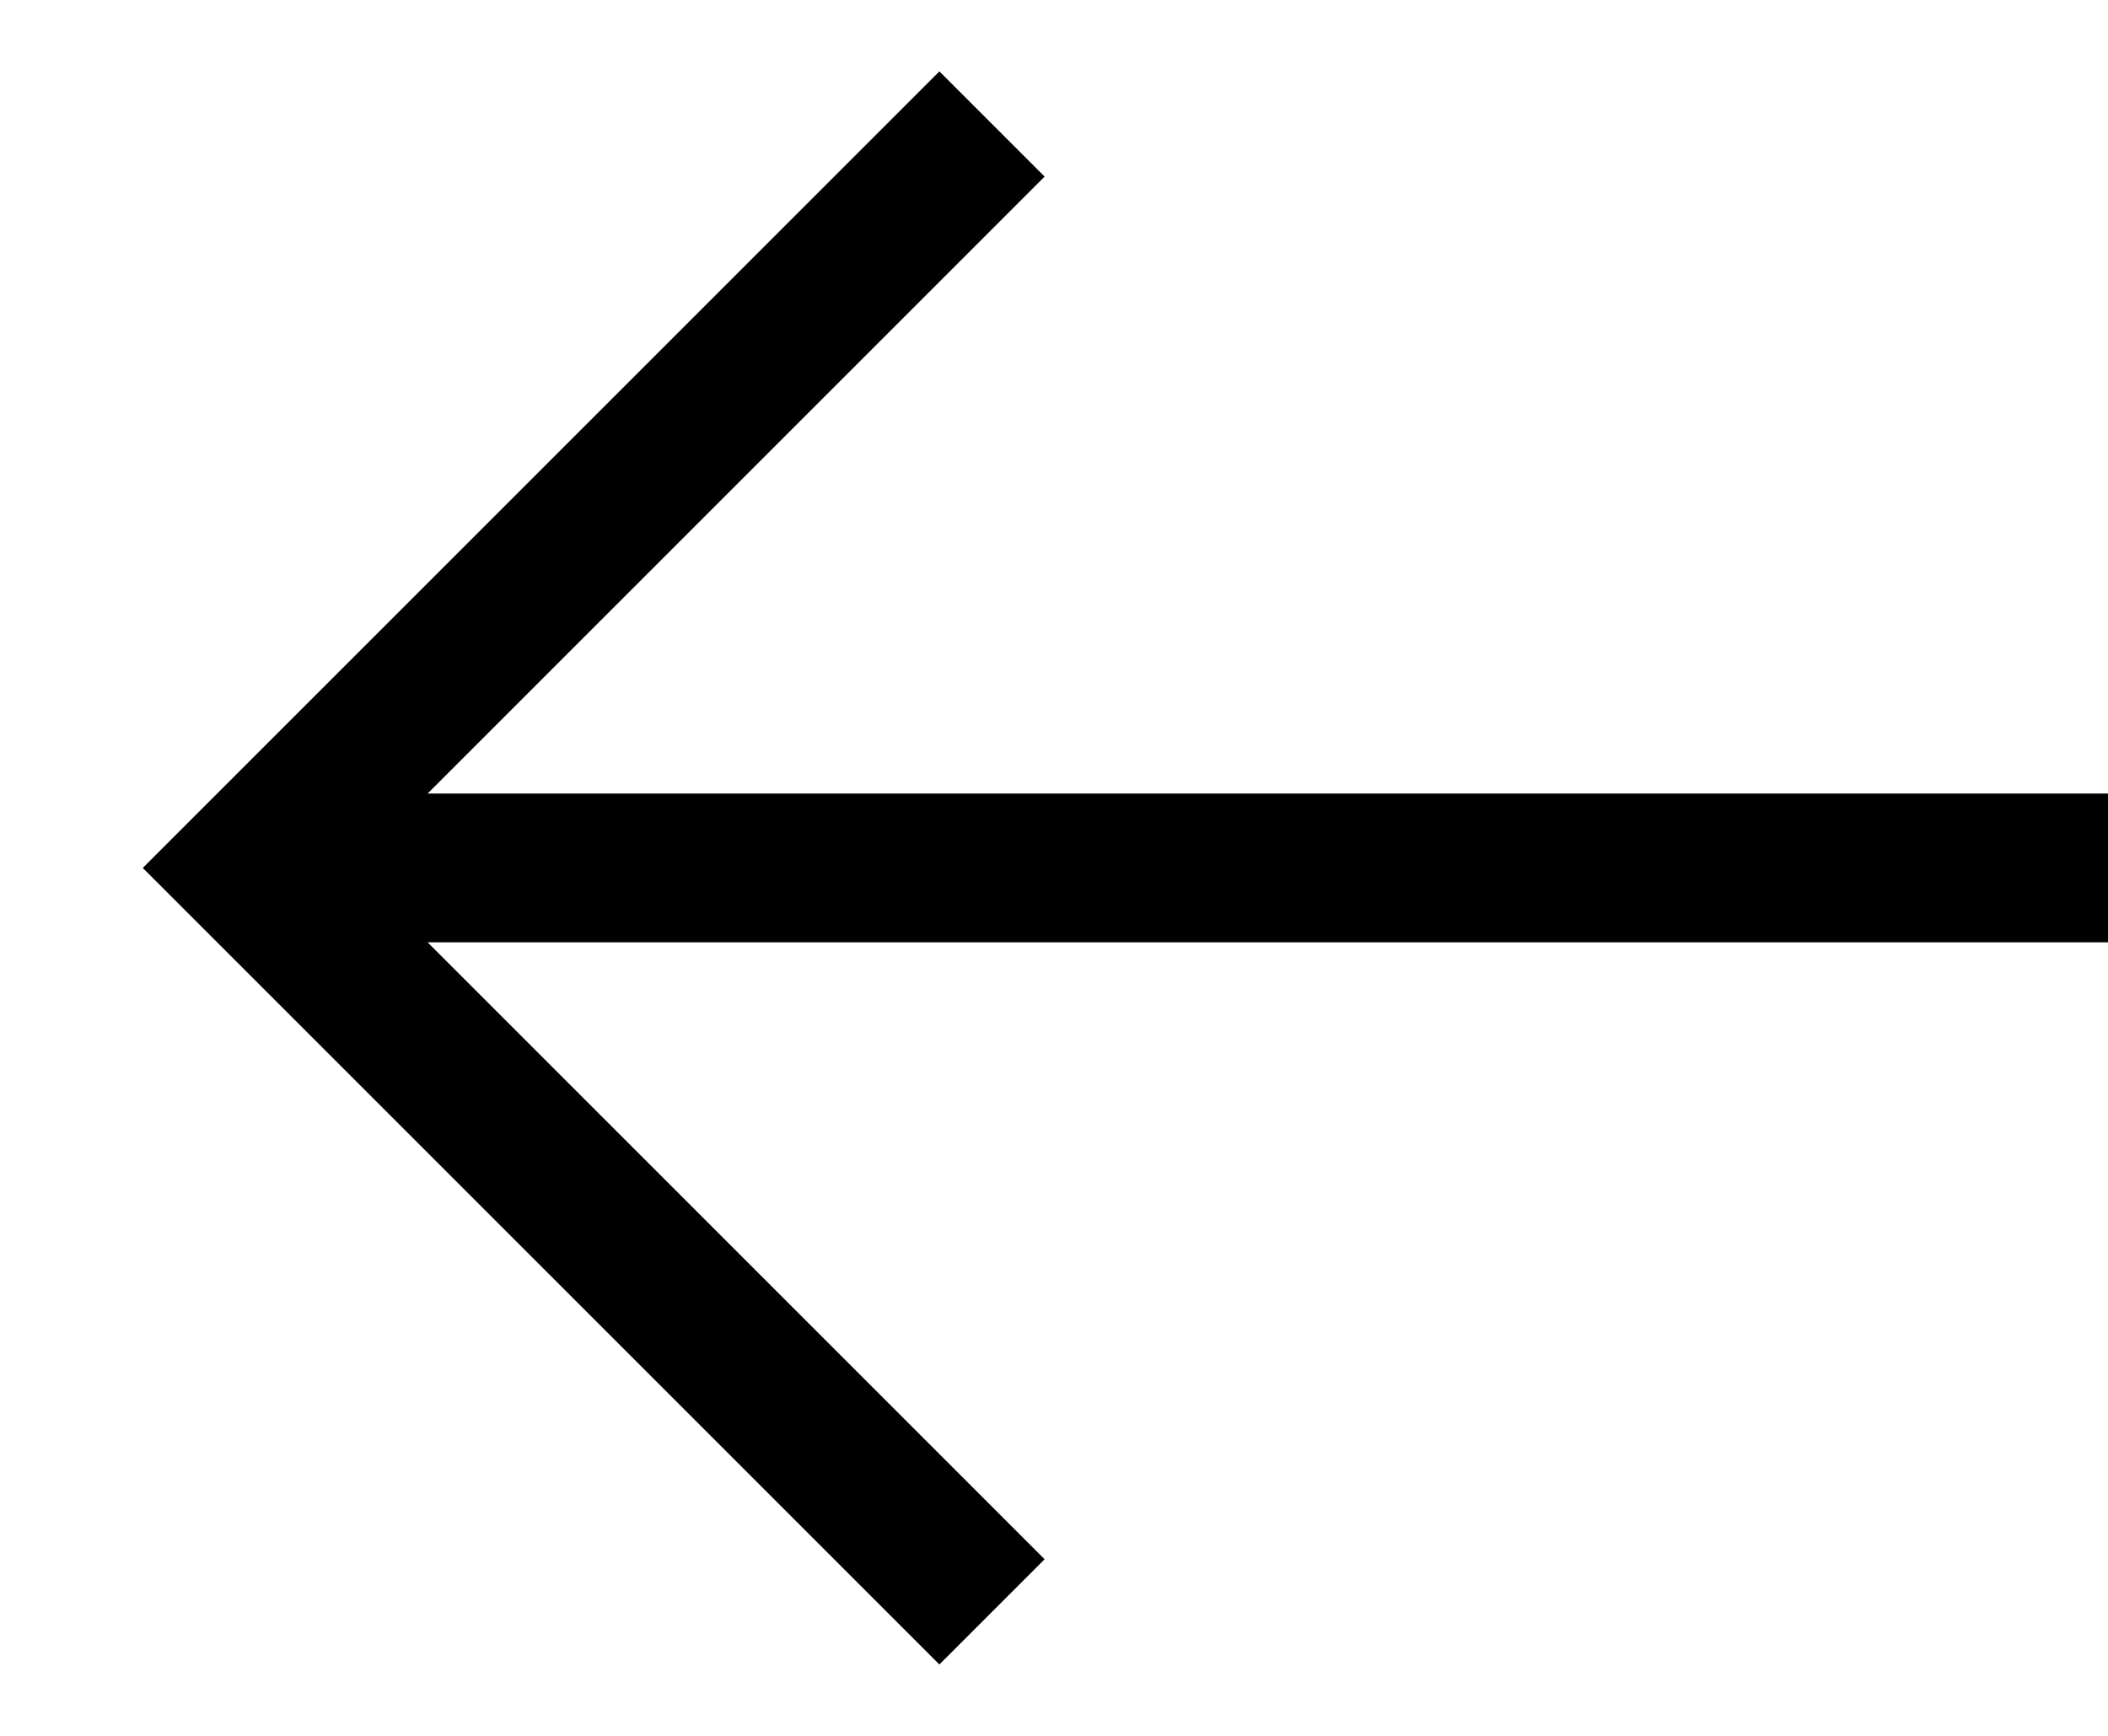
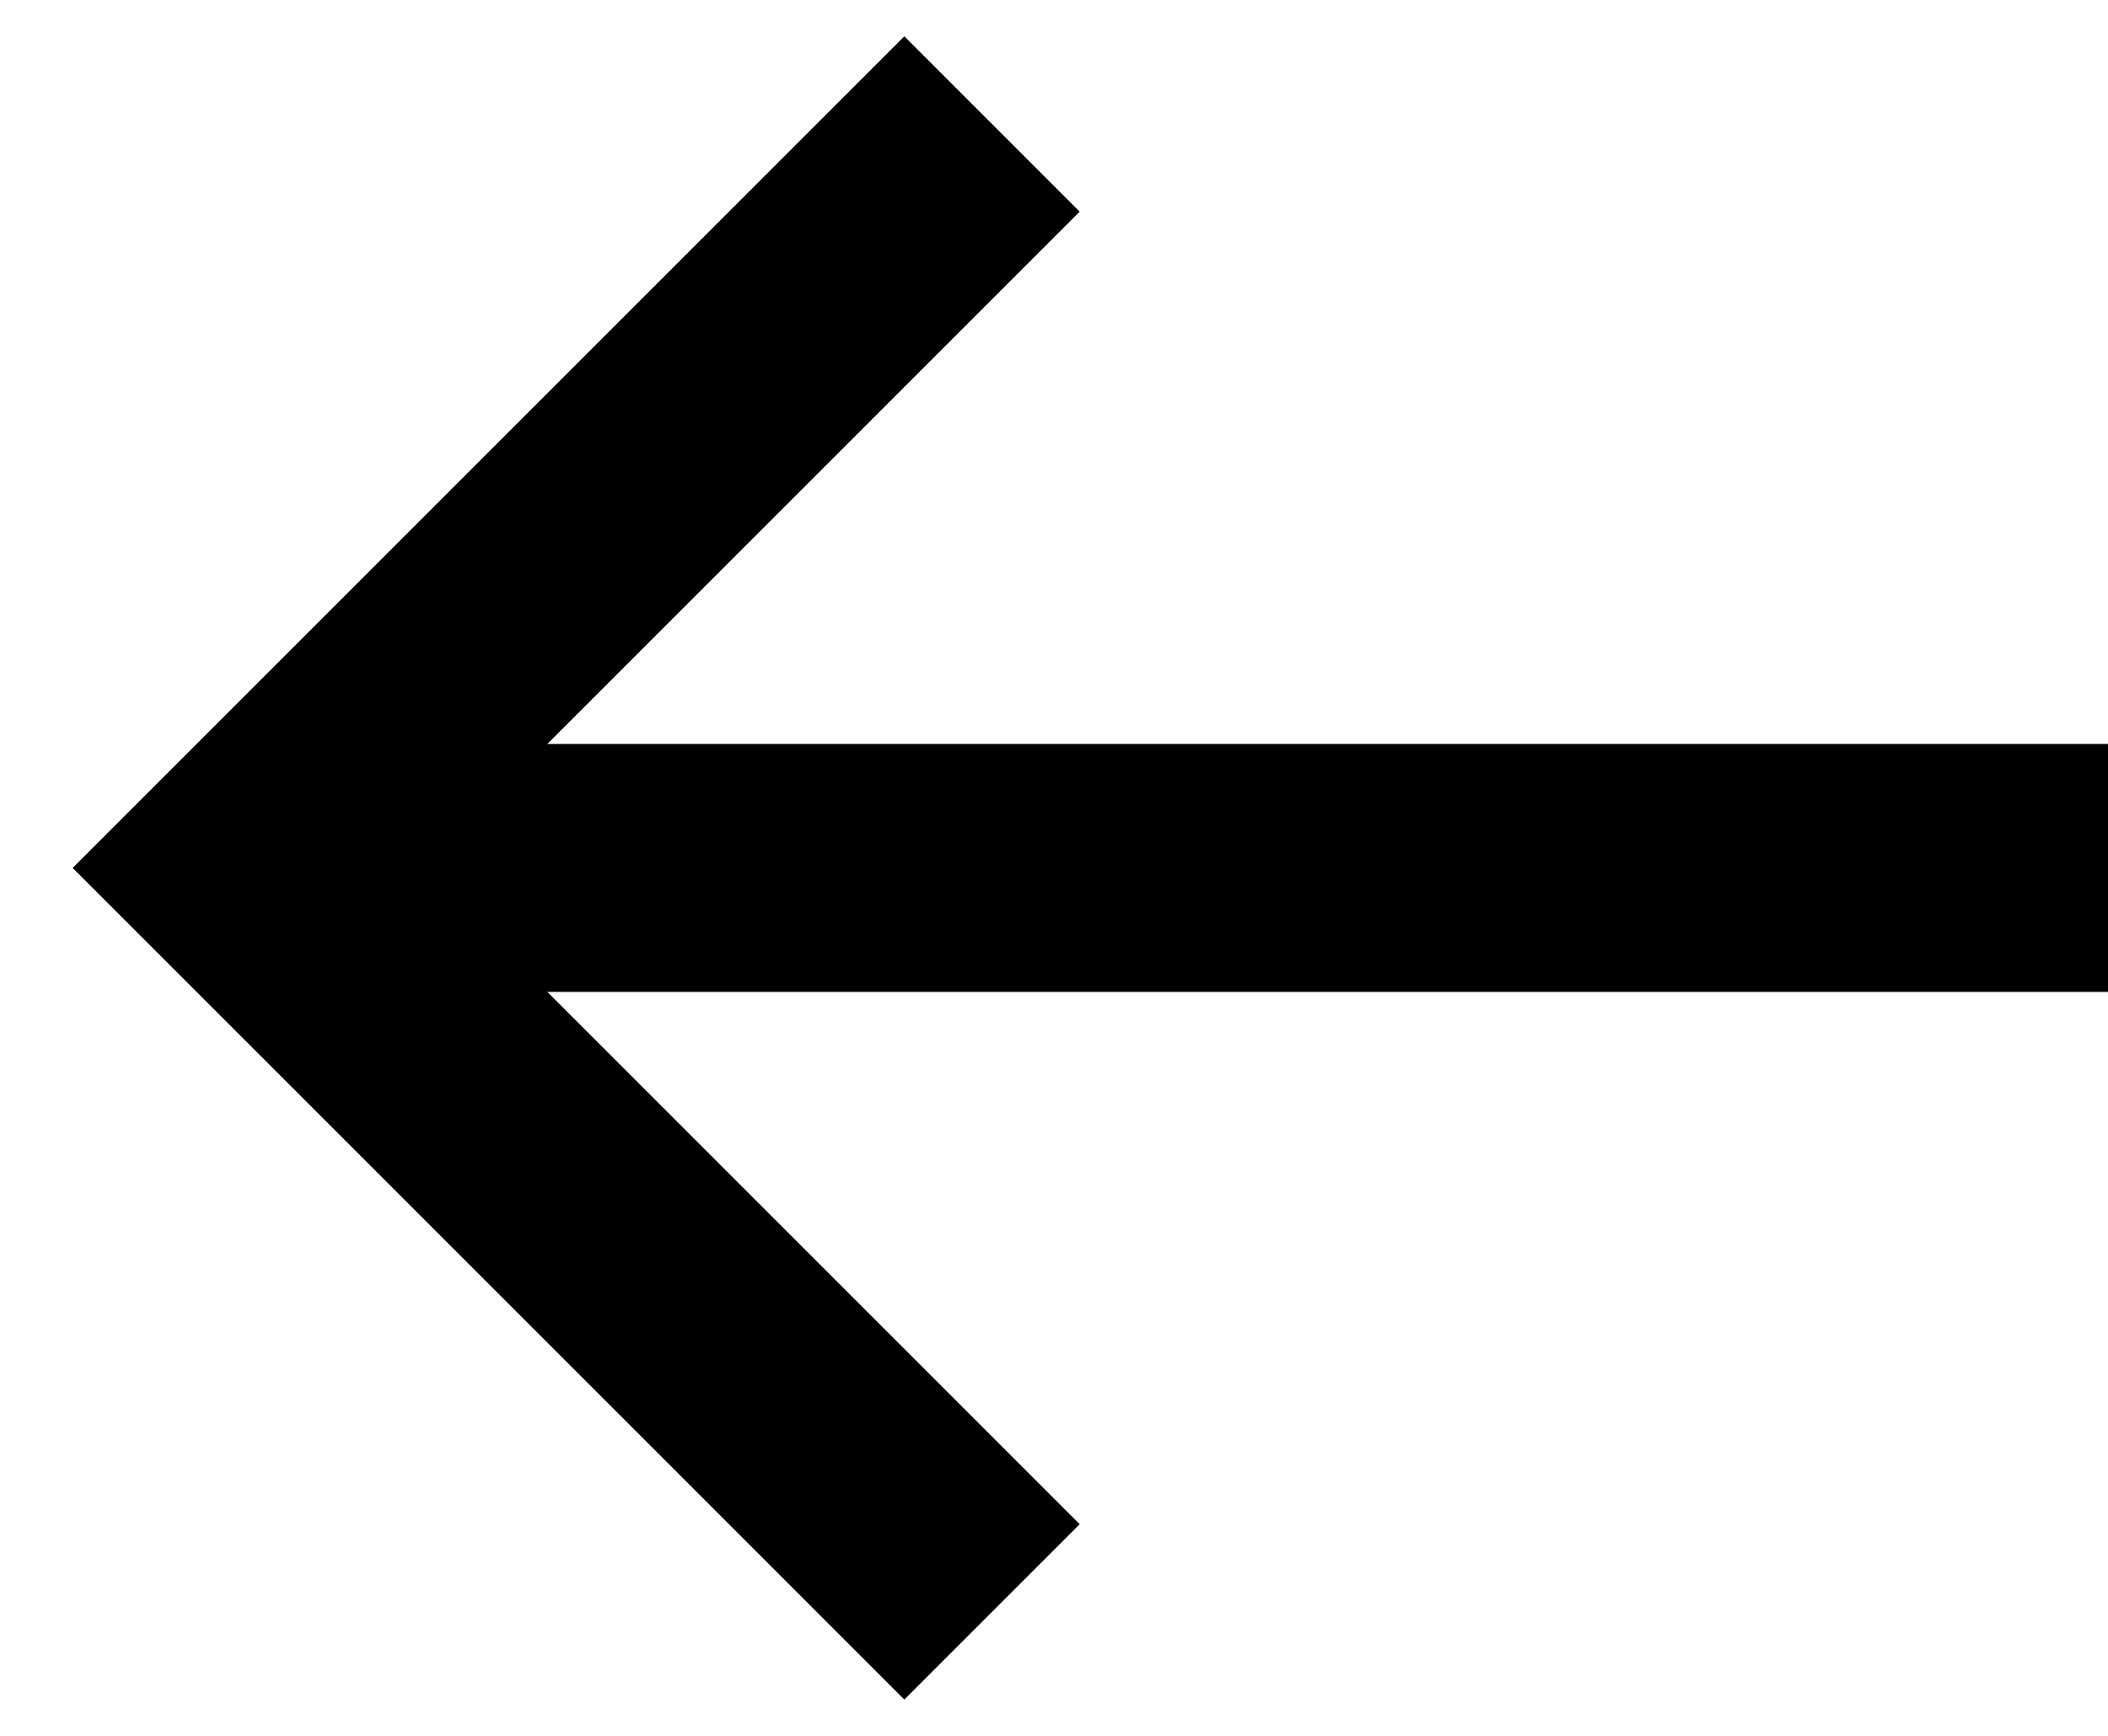
<svg xmlns="http://www.w3.org/2000/svg" fill="none" width="17" height="14" viewBox="0 0 17 14">
-   <path d="M17 7H2" stroke="#000000" stroke-width="1.2" />
-   <path d="M8 1L2 7L8 13" stroke="#000000" stroke-width="1.2" />
+   <path d="M17 7H2" stroke="#000000" stroke-width="2" />
+   <path d="M8 1L2 7L8 13" stroke="#000000" stroke-width="2" />
</svg>
